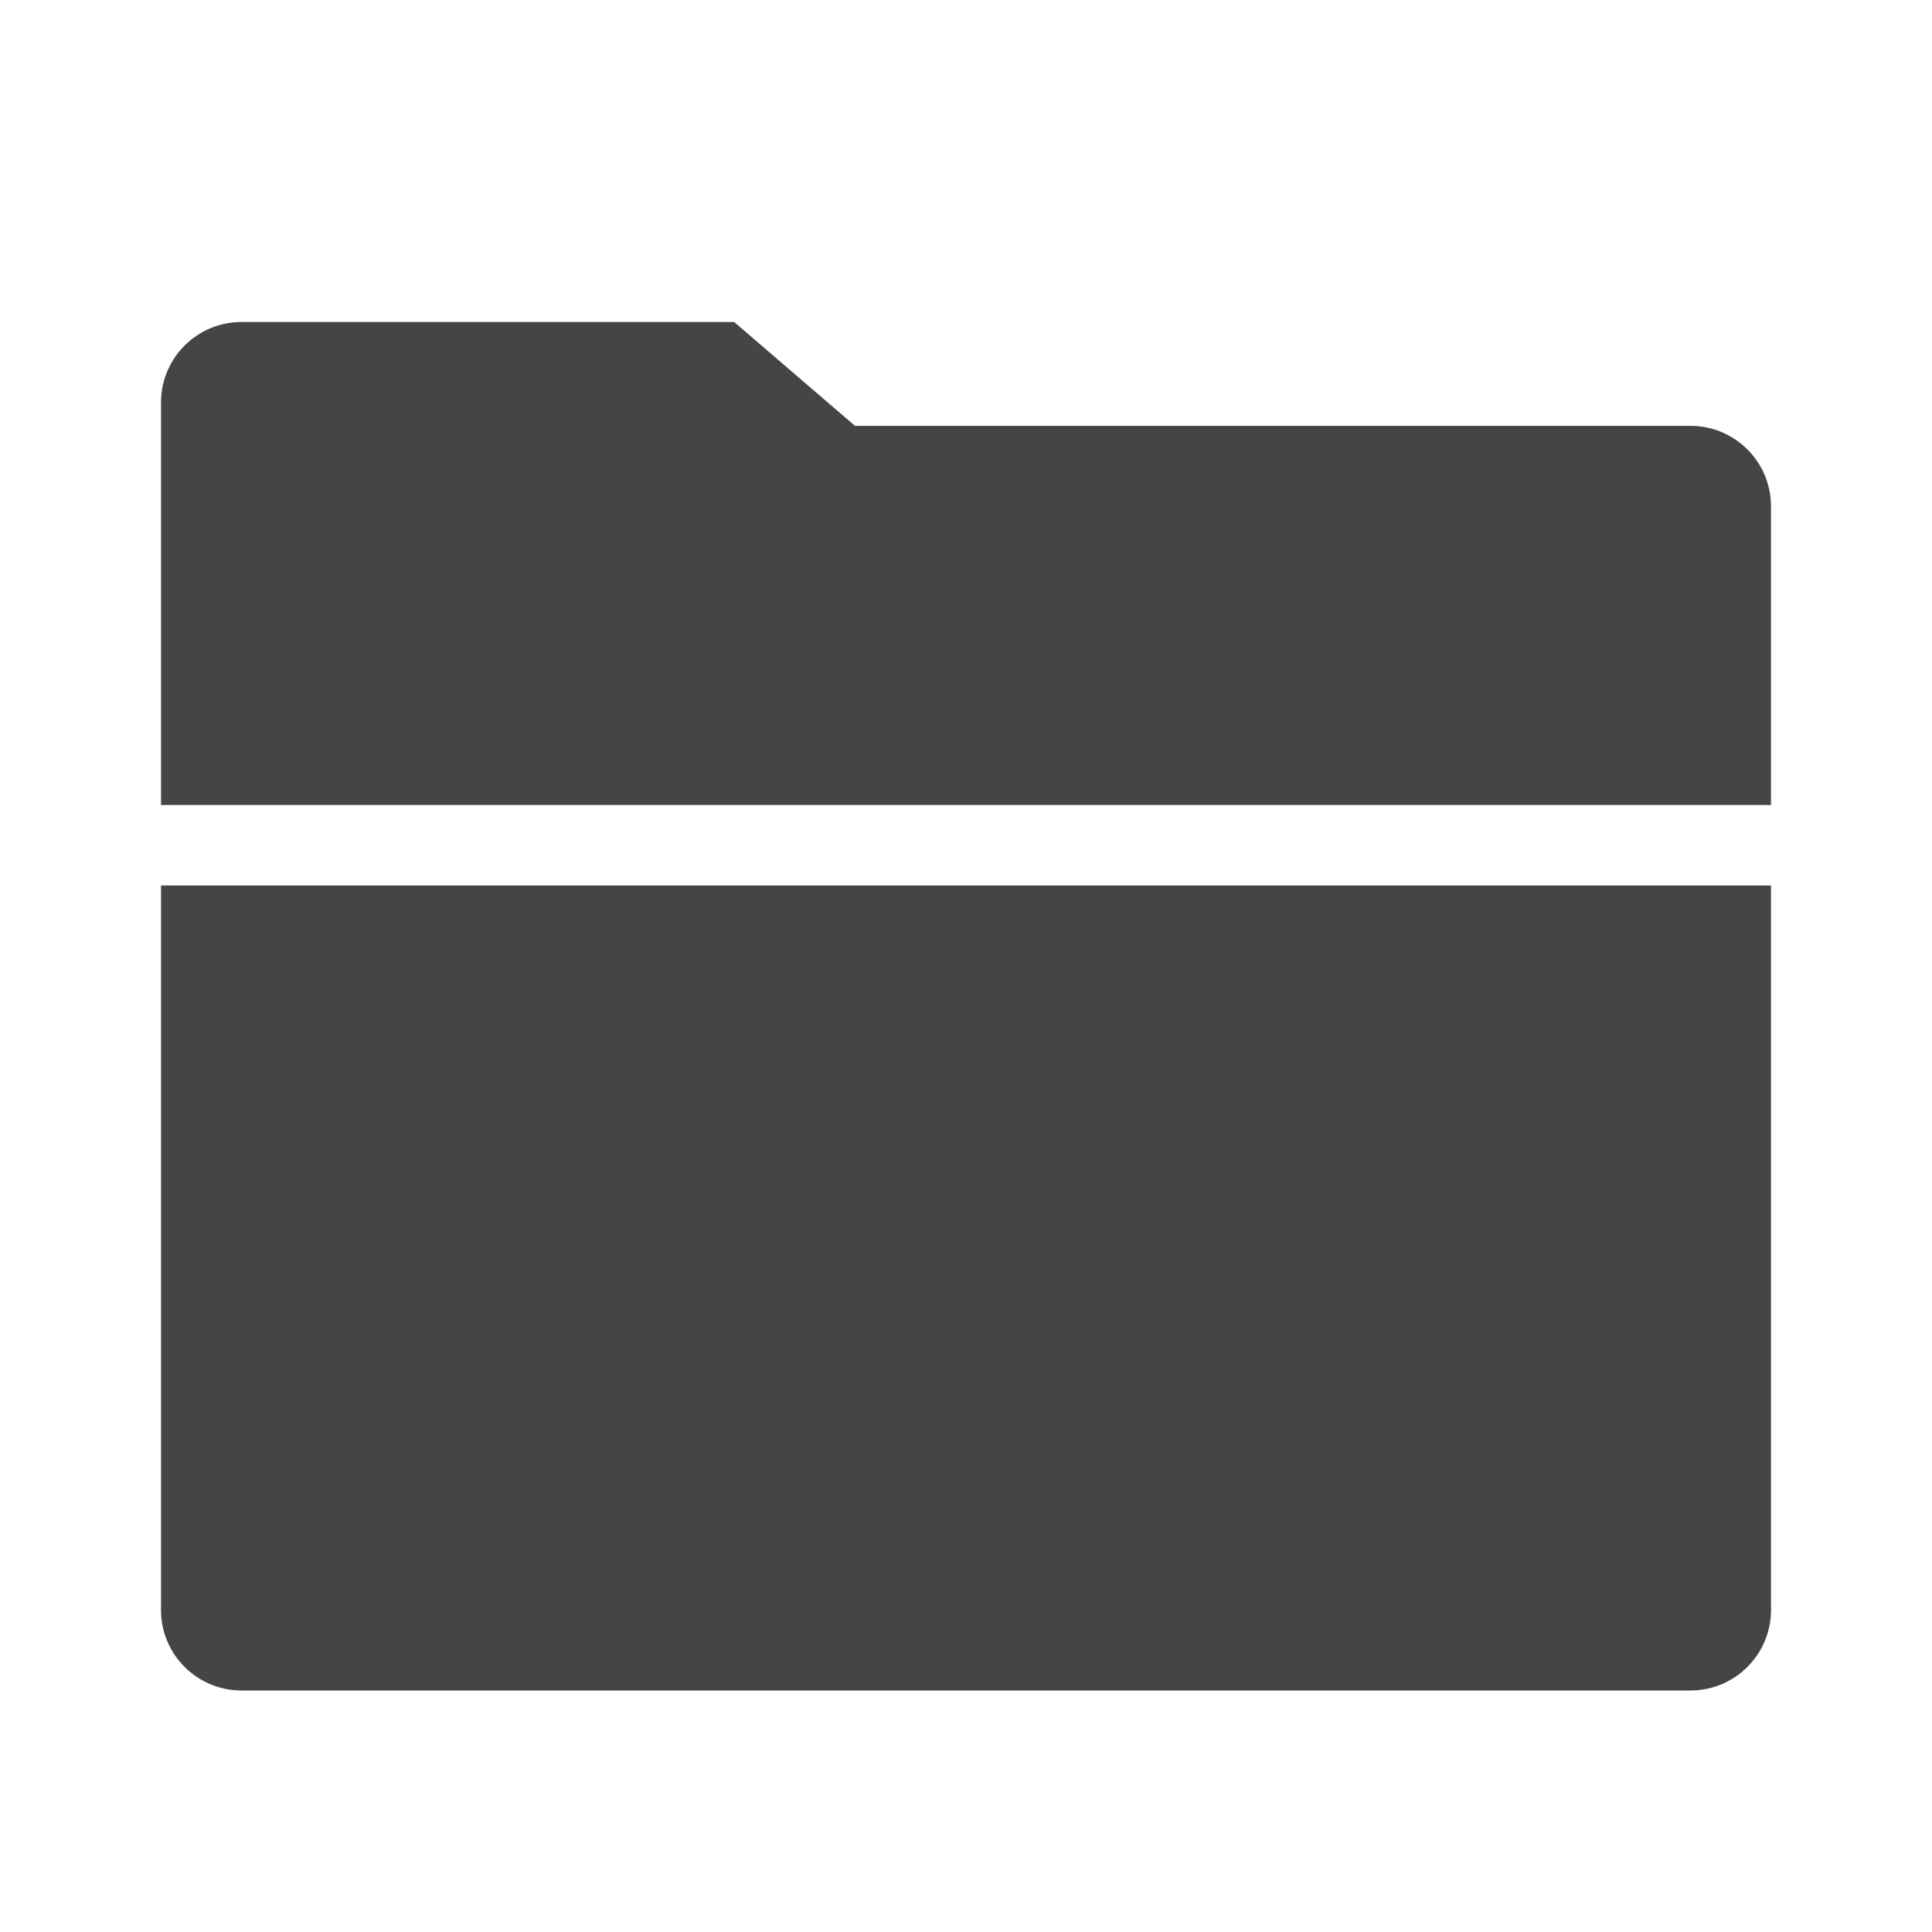
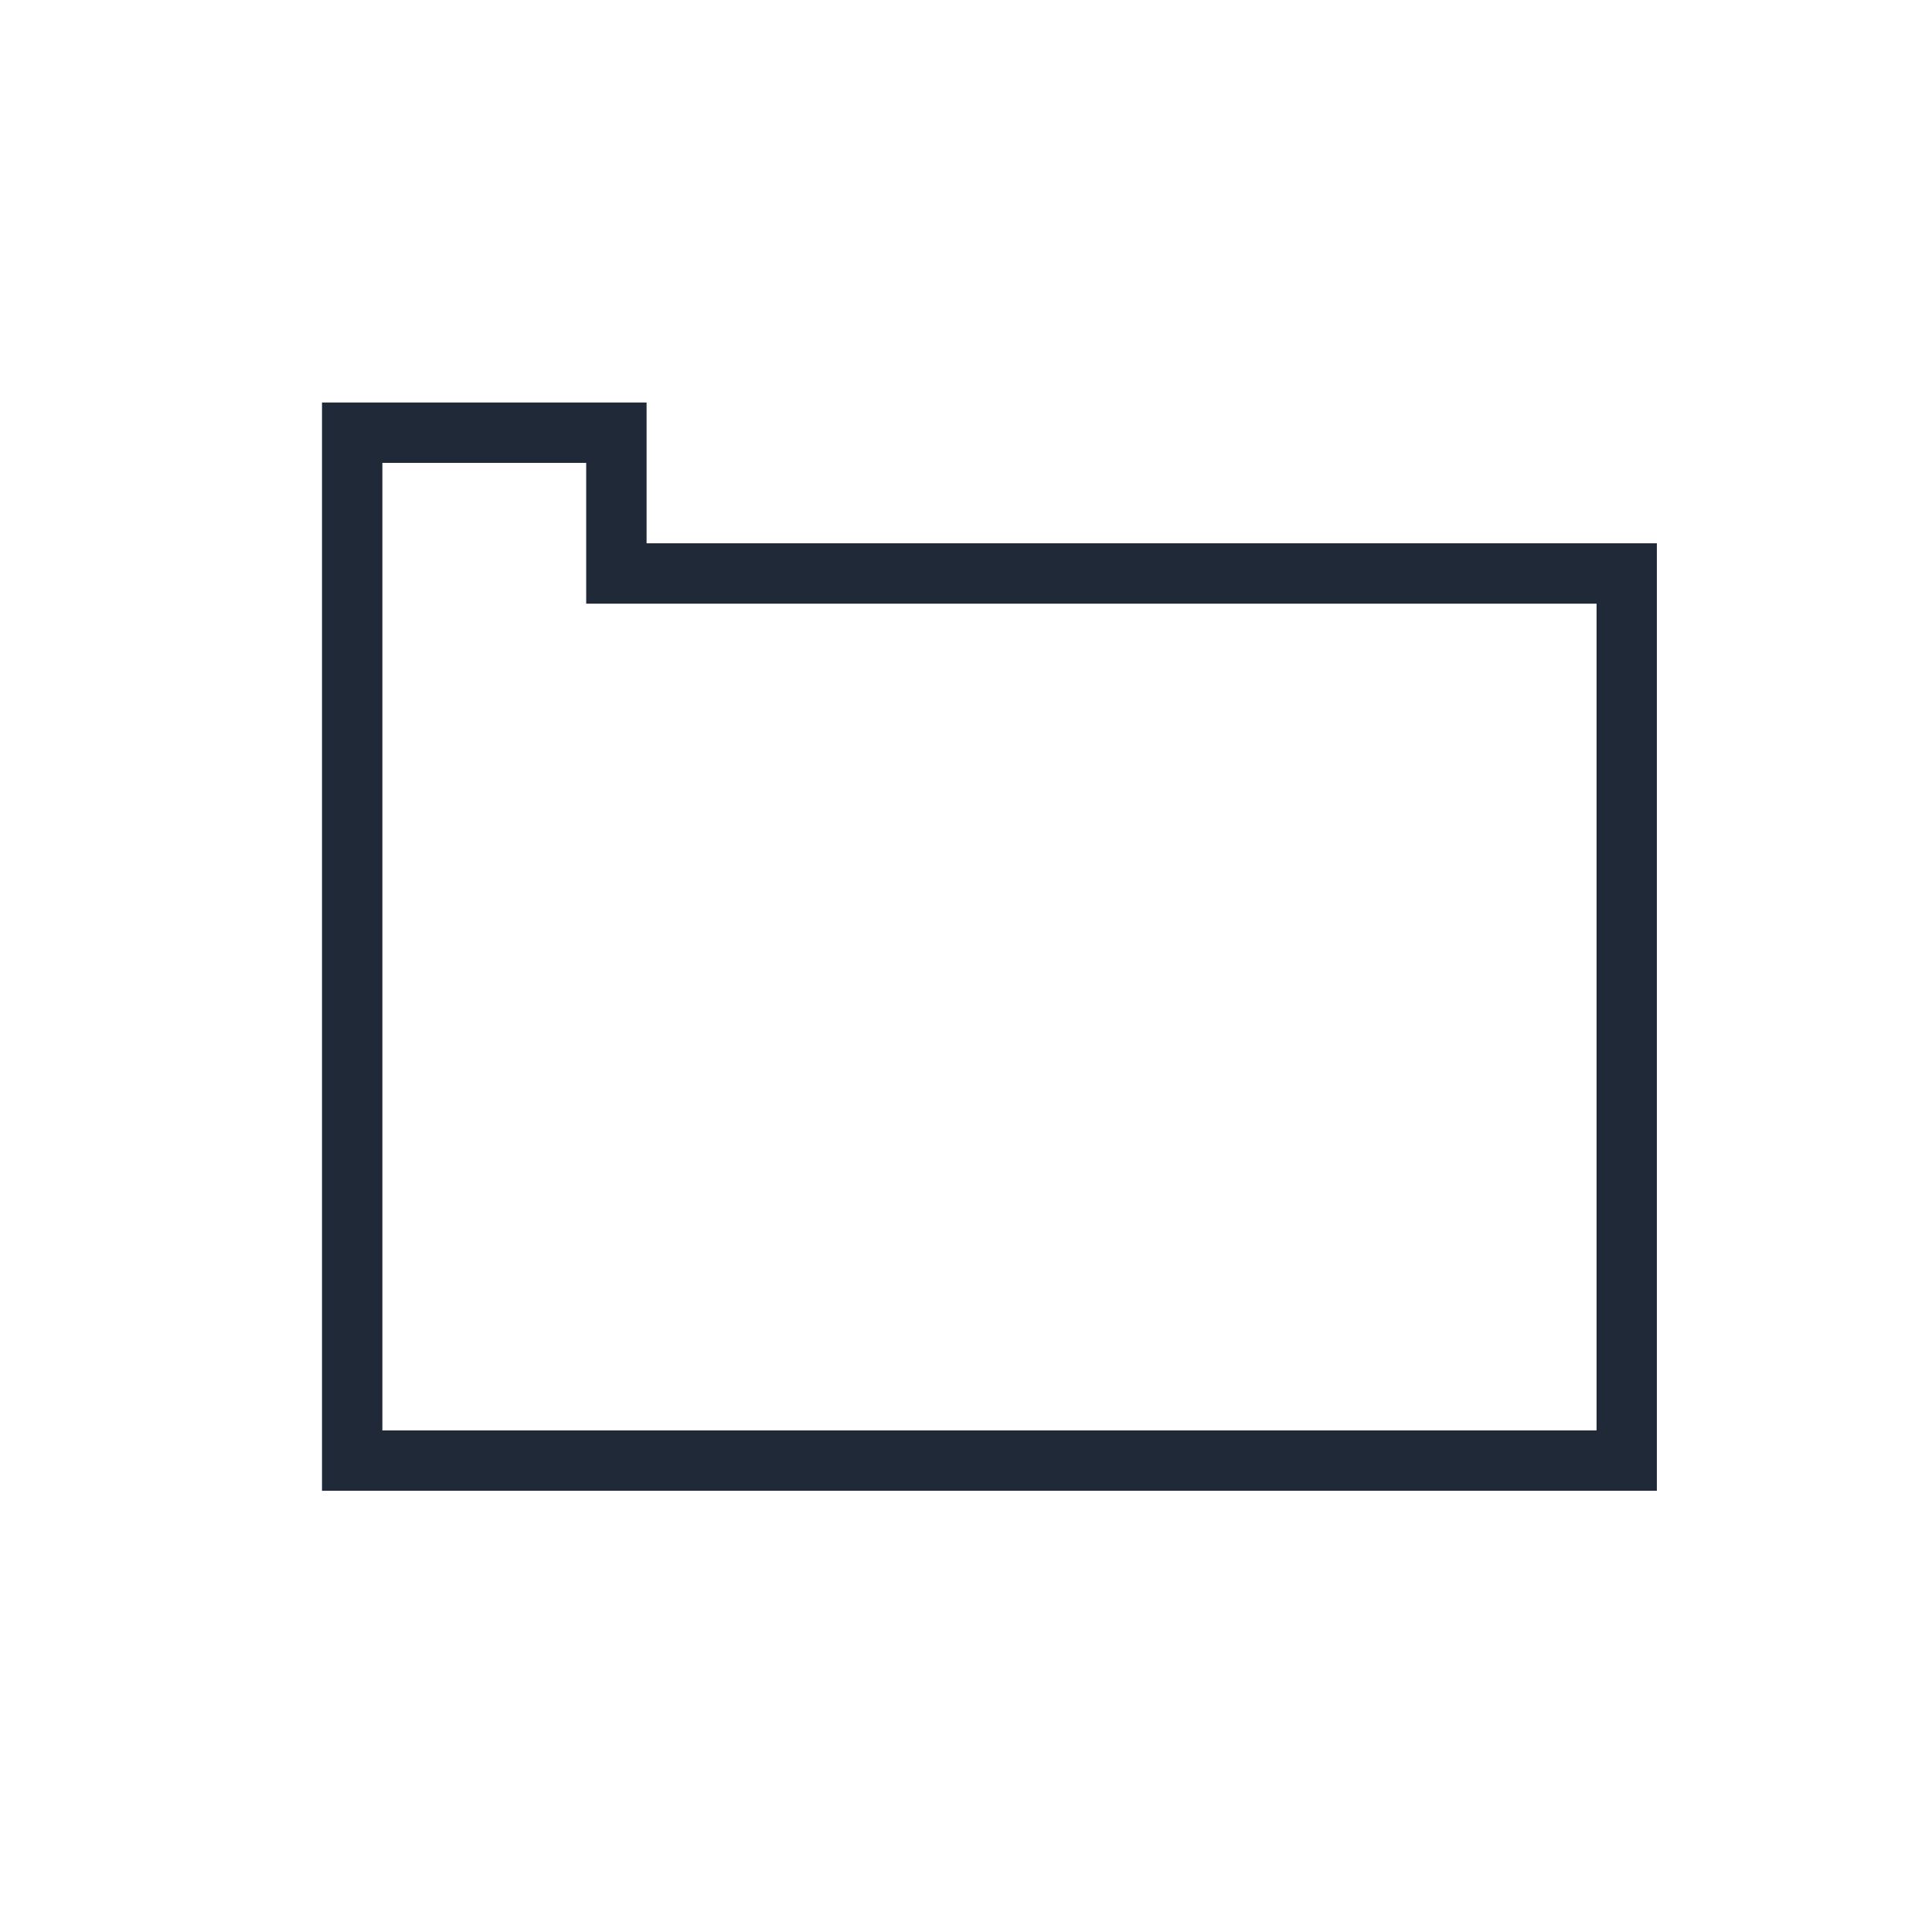
- <svg xmlns="http://www.w3.org/2000/svg" viewBox="0 0 24 24">
-   <g fill="none" fill-rule="evenodd">
-     <path d="M0 0h24v24H0z" />
-     <path fill="#454545" d="M22 11v9a1 1 0 01-1 1H3a1 1 0 01-1-1v-9h20zM9.12 4l1.501 1.29H21a1 1 0 011 1V10H2V5a1 1 0 011-1h6.12z" />
-   </g>
+ <svg xmlns="http://www.w3.org/2000/svg" width="24" height="24" viewBox="0 0 24 24" fill="none">
+   <path fill-rule="evenodd" clip-rule="evenodd" d="M4 18.519H20.582V6.749H8.032V5H4V18.519ZM19.833 17.769H4.75L4.75 5.75H7.282V7.499H19.833V17.769Z" fill="#1F2937" />
</svg>
